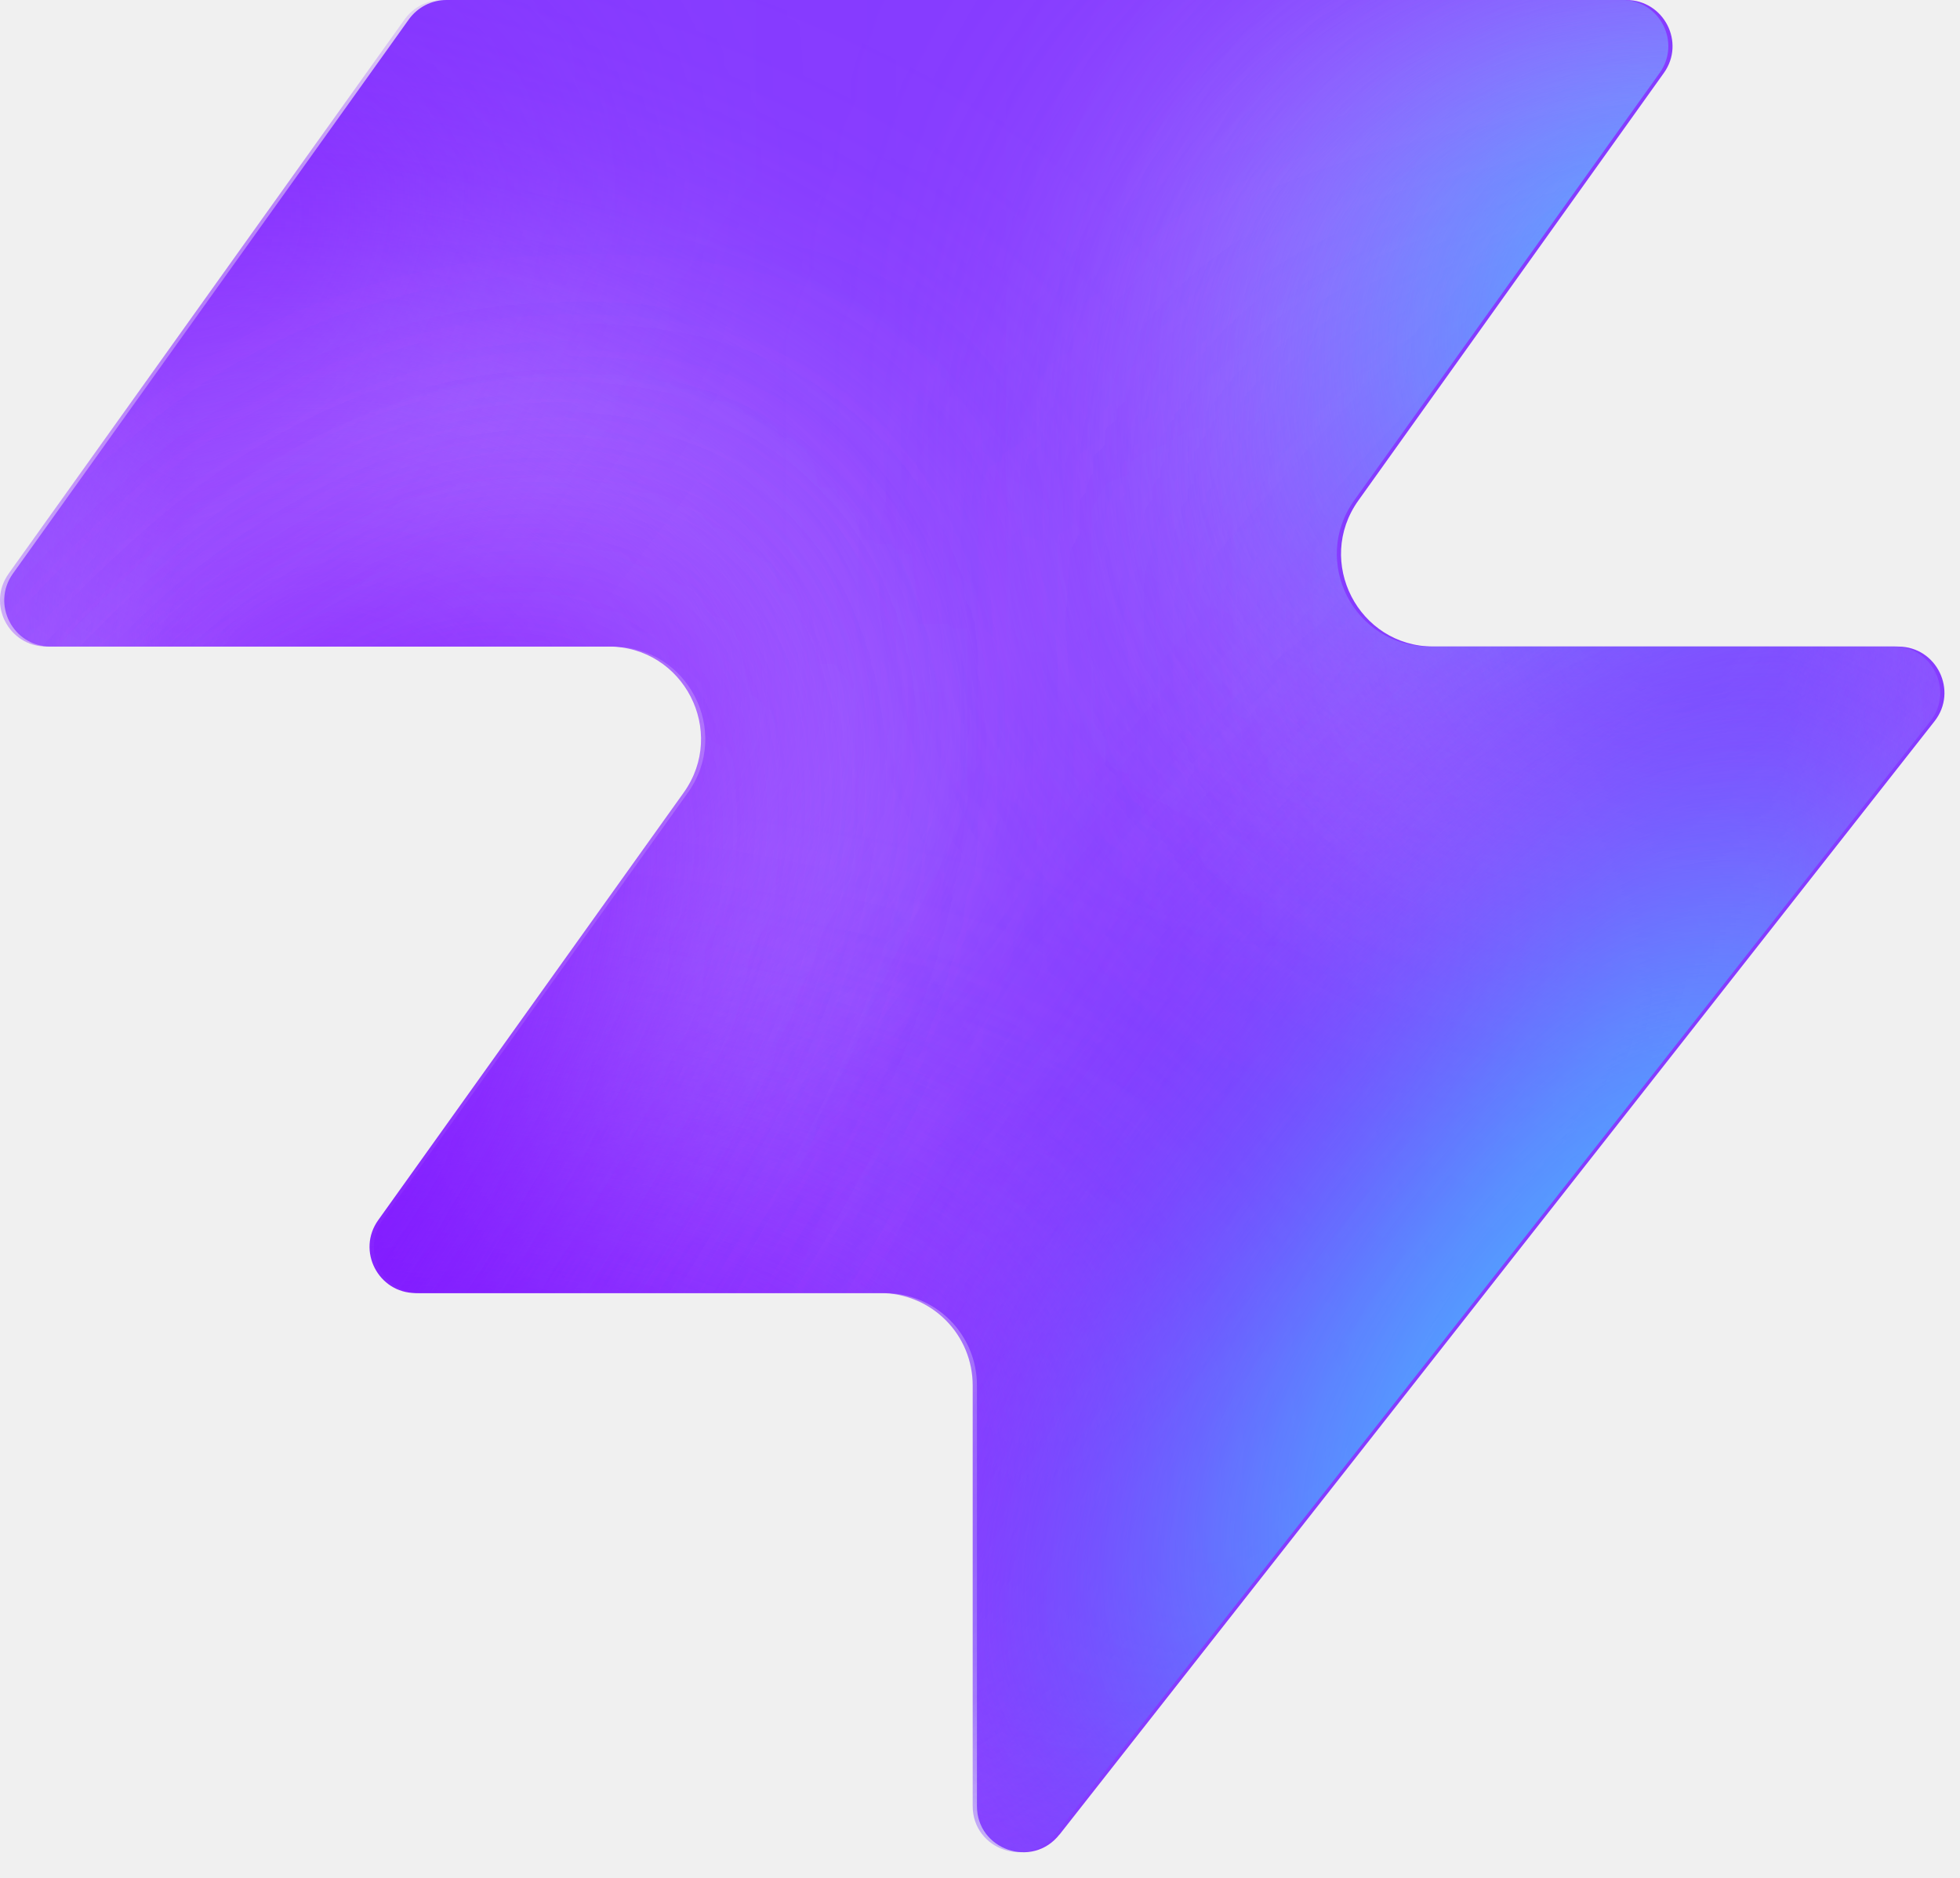
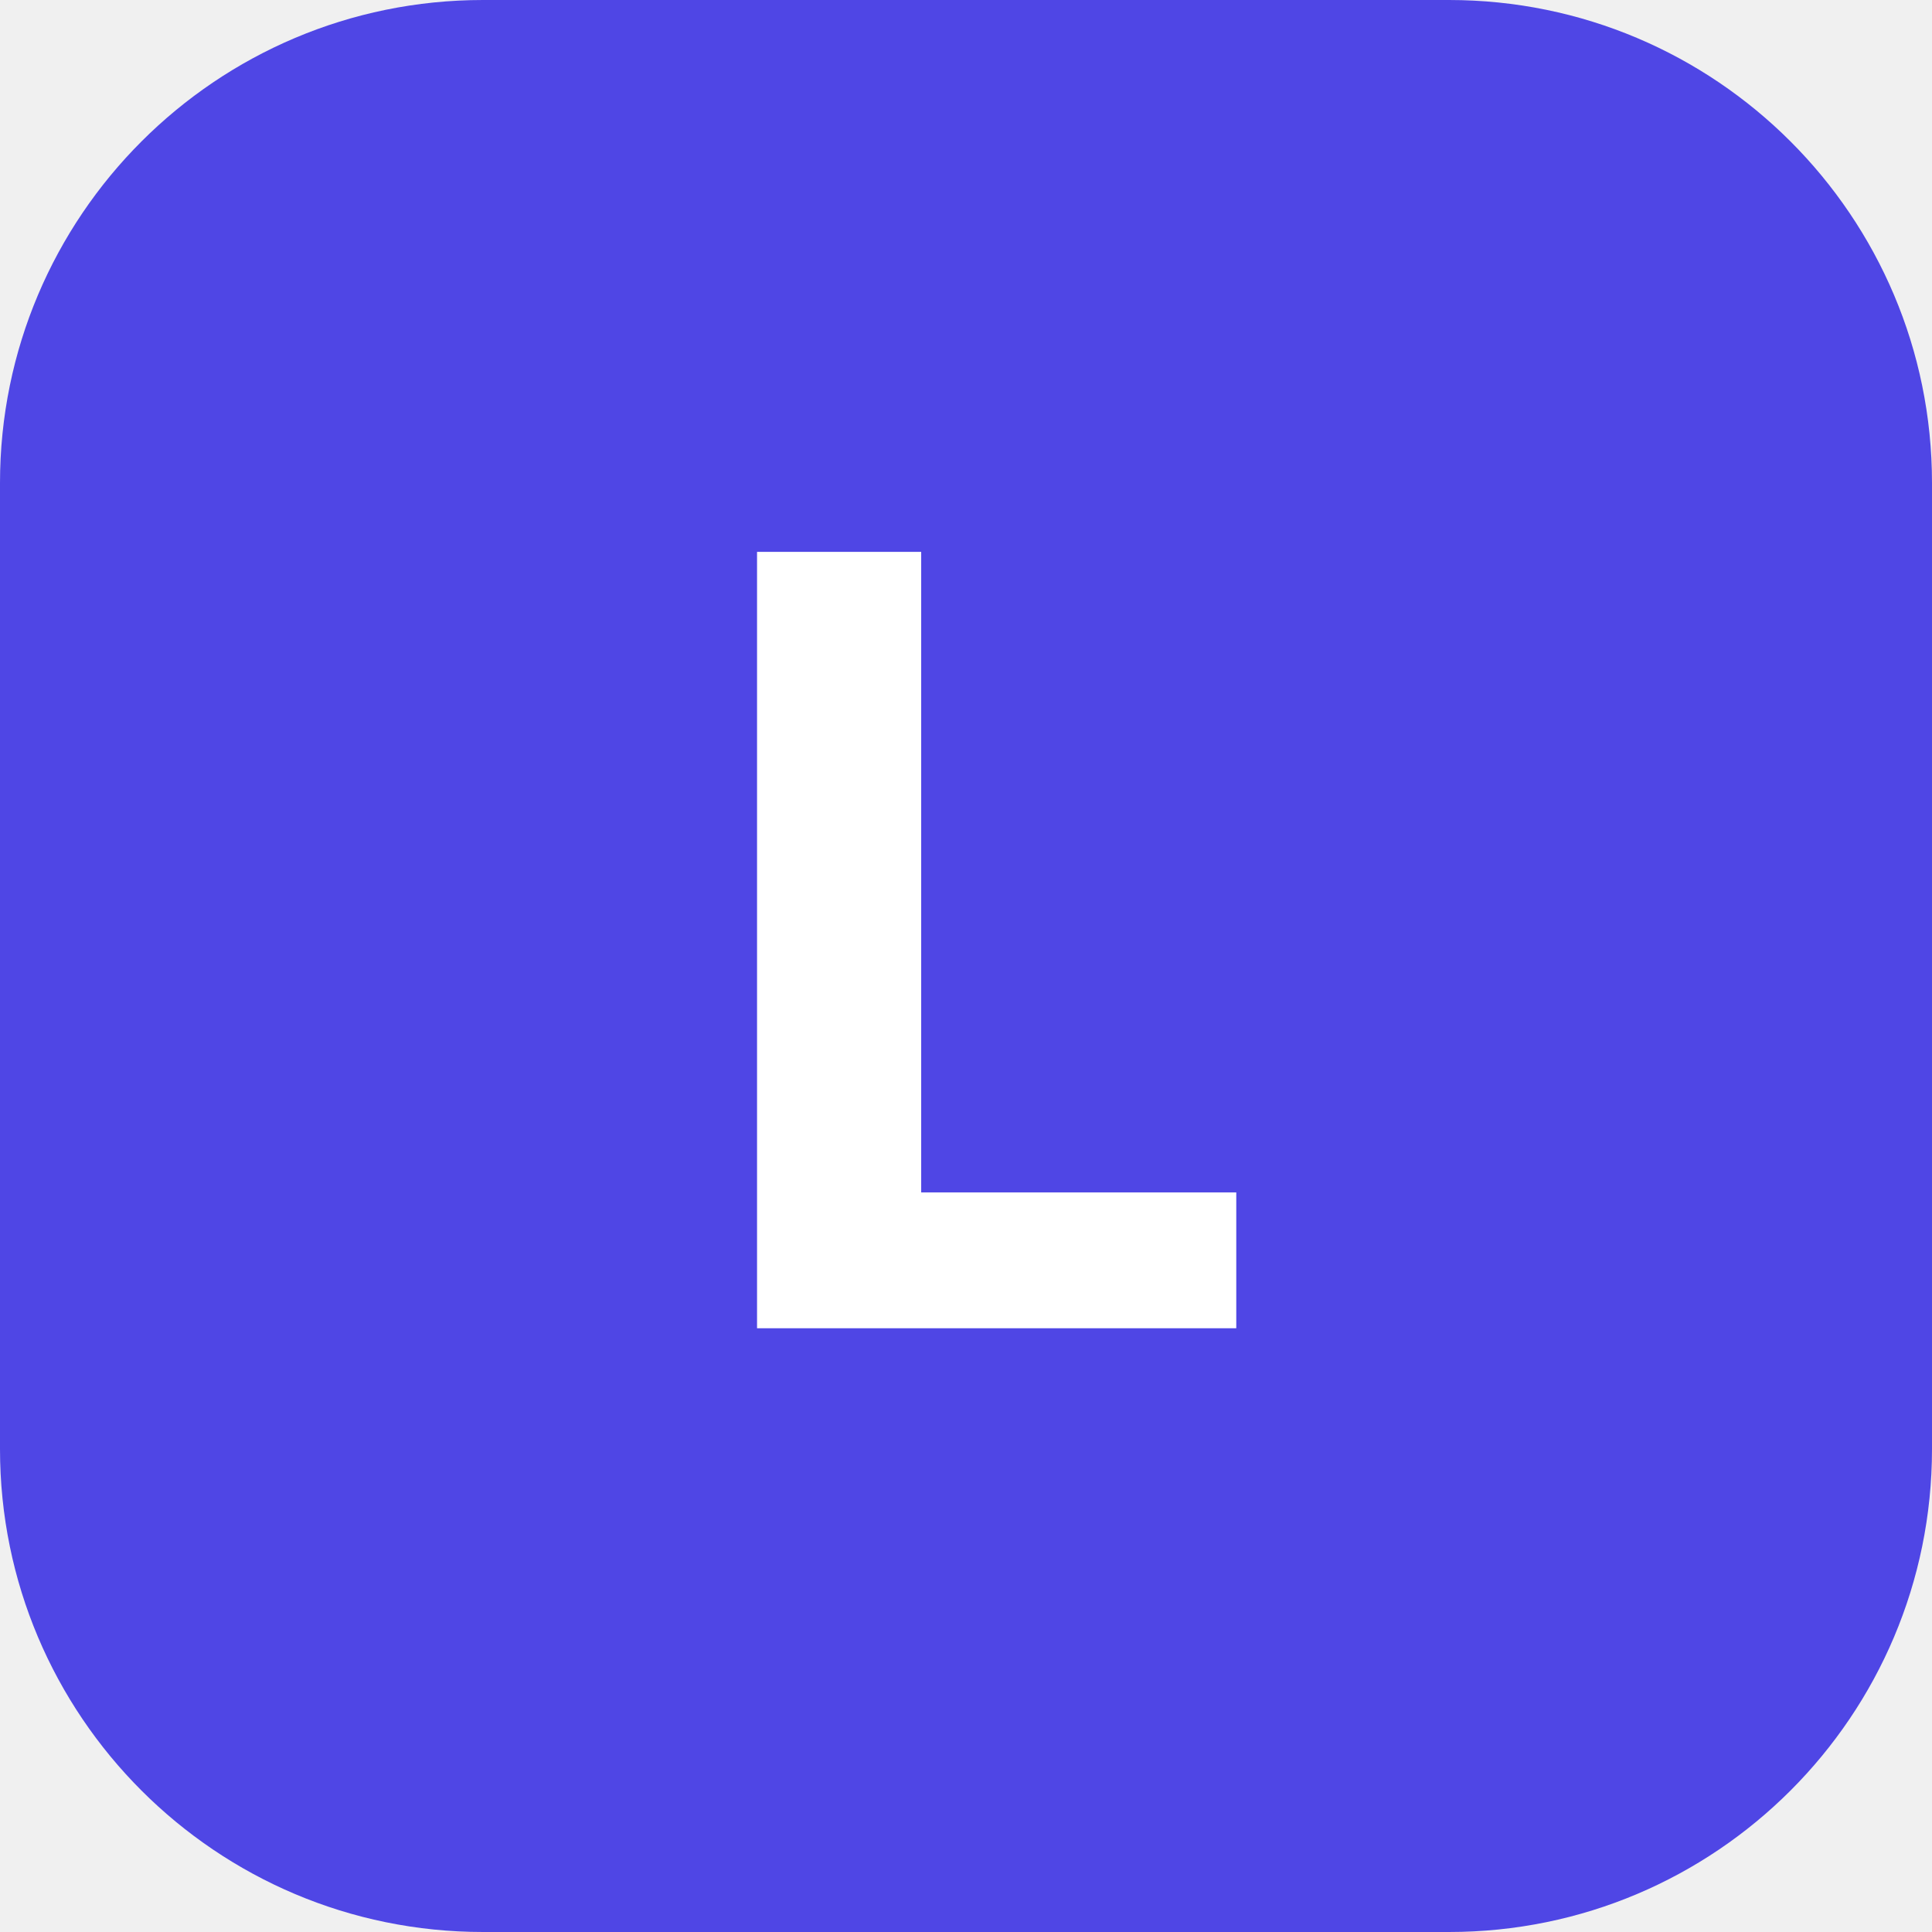
- <svg xmlns="http://www.w3.org/2000/svg" width="48" height="46" fill="none" viewBox="0 0 48 46">
-   <path fill="#863bff" d="M25.946 44.938c-.664.845-2.021.375-2.021-.698V33.937a2.26 2.26 0 0 0-2.262-2.262H10.287c-.92 0-1.456-1.04-.92-1.788l7.48-10.471c1.07-1.497 0-3.578-1.842-3.578H1.237c-.92 0-1.456-1.04-.92-1.788L10.013.474c.214-.297.556-.474.92-.474h28.894c.92 0 1.456 1.04.92 1.788l-7.48 10.471c-1.07 1.498 0 3.579 1.842 3.579h11.377c.943 0 1.473 1.088.89 1.83L25.947 44.94z" style="fill:#863bff;fill:color(display-p3 .525 .23 1);fill-opacity:1" />
-   <mask id="a" width="48" height="46" x="0" y="0" maskUnits="userSpaceOnUse" style="mask-type:alpha">
-     <path fill="#000" d="M25.842 44.938c-.664.844-2.021.375-2.021-.698V33.937a2.26 2.26 0 0 0-2.262-2.262H10.183c-.92 0-1.456-1.04-.92-1.788l7.48-10.471c1.07-1.498 0-3.579-1.842-3.579H1.133c-.92 0-1.456-1.04-.92-1.787L9.91.473c.214-.297.556-.474.92-.474h28.894c.92 0 1.456 1.04.92 1.788l-7.48 10.471c-1.07 1.498 0 3.578 1.842 3.578h11.377c.943 0 1.473 1.088.89 1.832L25.843 44.94z" style="fill:#000;fill-opacity:1" />
-   </mask>
-   <g mask="url(#a)">
-     <g filter="url(#b)">
-       <ellipse cx="5.508" cy="14.704" fill="#ede6ff" rx="5.508" ry="14.704" style="fill:#ede6ff;fill:color(display-p3 .927 .903 1);fill-opacity:1" transform="matrix(.00324 1 1 -.00324 -4.47 31.516)" />
-     </g>
-     <g filter="url(#c)">
-       <ellipse cx="10.399" cy="29.851" fill="#ede6ff" rx="10.399" ry="29.851" style="fill:#ede6ff;fill:color(display-p3 .927 .903 1);fill-opacity:1" transform="matrix(.00324 1 1 -.00324 -39.328 7.883)" />
-     </g>
-     <g filter="url(#d)">
-       <ellipse cx="5.508" cy="30.487" fill="#7e14ff" rx="5.508" ry="30.487" style="fill:#7e14ff;fill:color(display-p3 .492 .077 1);fill-opacity:1" transform="rotate(89.814 -25.913 -14.639)scale(1 -1)" />
-     </g>
-     <g filter="url(#e)">
-       <ellipse cx="5.508" cy="30.599" fill="#7e14ff" rx="5.508" ry="30.599" style="fill:#7e14ff;fill:color(display-p3 .492 .077 1);fill-opacity:1" transform="rotate(89.814 -32.644 -3.334)scale(1 -1)" />
-     </g>
-     <g filter="url(#f)">
-       <ellipse cx="5.508" cy="30.599" fill="#7e14ff" rx="5.508" ry="30.599" style="fill:#7e14ff;fill:color(display-p3 .492 .077 1);fill-opacity:1" transform="matrix(.00324 1 1 -.00324 -34.34 30.47)" />
-     </g>
-     <g filter="url(#g)">
-       <ellipse cx="14.072" cy="22.078" fill="#ede6ff" rx="14.072" ry="22.078" style="fill:#ede6ff;fill:color(display-p3 .927 .903 1);fill-opacity:1" transform="rotate(93.35 24.506 48.493)scale(-1 1)" />
-     </g>
-     <g filter="url(#h)">
-       <ellipse cx="3.47" cy="21.501" fill="#7e14ff" rx="3.47" ry="21.501" style="fill:#7e14ff;fill:color(display-p3 .492 .077 1);fill-opacity:1" transform="rotate(89.009 28.708 47.59)scale(-1 1)" />
-     </g>
-     <g filter="url(#i)">
-       <ellipse cx="3.47" cy="21.501" fill="#7e14ff" rx="3.47" ry="21.501" style="fill:#7e14ff;fill:color(display-p3 .492 .077 1);fill-opacity:1" transform="rotate(89.009 28.708 47.59)scale(-1 1)" />
-     </g>
-     <g filter="url(#j)">
-       <ellipse cx=".387" cy="8.972" fill="#7e14ff" rx="4.407" ry="29.108" style="fill:#7e14ff;fill:color(display-p3 .492 .077 1);fill-opacity:1" transform="rotate(39.51 .387 8.972)" />
-     </g>
-     <g filter="url(#k)">
-       <ellipse cx="47.523" cy="-6.092" fill="#7e14ff" rx="4.407" ry="29.108" style="fill:#7e14ff;fill:color(display-p3 .492 .077 1);fill-opacity:1" transform="rotate(37.892 47.523 -6.092)" />
-     </g>
-     <g filter="url(#l)">
-       <ellipse cx="41.412" cy="6.333" fill="#47bfff" rx="5.971" ry="9.665" style="fill:#47bfff;fill:color(display-p3 .28 .748 1);fill-opacity:1" transform="rotate(37.892 41.412 6.333)" />
-     </g>
-     <g filter="url(#m)">
-       <ellipse cx="-1.879" cy="38.332" fill="#7e14ff" rx="4.407" ry="29.108" style="fill:#7e14ff;fill:color(display-p3 .492 .077 1);fill-opacity:1" transform="rotate(37.892 -1.88 38.332)" />
-     </g>
-     <g filter="url(#n)">
-       <ellipse cx="-1.879" cy="38.332" fill="#7e14ff" rx="4.407" ry="29.108" style="fill:#7e14ff;fill:color(display-p3 .492 .077 1);fill-opacity:1" transform="rotate(37.892 -1.88 38.332)" />
-     </g>
-     <g filter="url(#o)">
-       <ellipse cx="35.651" cy="29.907" fill="#7e14ff" rx="4.407" ry="29.108" style="fill:#7e14ff;fill:color(display-p3 .492 .077 1);fill-opacity:1" transform="rotate(37.892 35.651 29.907)" />
-     </g>
-     <g filter="url(#p)">
-       <ellipse cx="38.418" cy="32.4" fill="#47bfff" rx="5.971" ry="15.297" style="fill:#47bfff;fill:color(display-p3 .28 .748 1);fill-opacity:1" transform="rotate(37.892 38.418 32.4)" />
-     </g>
-   </g>
-   <defs>
-     <filter id="b" width="60.045" height="41.654" x="-19.77" y="16.149" color-interpolation-filters="sRGB" filterUnits="userSpaceOnUse">
-       <feFlood flood-opacity="0" result="BackgroundImageFix" />
-       <feBlend in="SourceGraphic" in2="BackgroundImageFix" result="shape" />
-       <feGaussianBlur result="effect1_foregroundBlur_2002_17158" stdDeviation="7.659" />
-     </filter>
-     <filter id="c" width="90.34" height="51.437" x="-54.613" y="-7.533" color-interpolation-filters="sRGB" filterUnits="userSpaceOnUse">
-       <feFlood flood-opacity="0" result="BackgroundImageFix" />
-       <feBlend in="SourceGraphic" in2="BackgroundImageFix" result="shape" />
-       <feGaussianBlur result="effect1_foregroundBlur_2002_17158" stdDeviation="7.659" />
-     </filter>
-     <filter id="d" width="79.355" height="29.4" x="-49.64" y="2.03" color-interpolation-filters="sRGB" filterUnits="userSpaceOnUse">
-       <feFlood flood-opacity="0" result="BackgroundImageFix" />
-       <feBlend in="SourceGraphic" in2="BackgroundImageFix" result="shape" />
-       <feGaussianBlur result="effect1_foregroundBlur_2002_17158" stdDeviation="4.596" />
-     </filter>
-     <filter id="e" width="79.579" height="29.4" x="-45.045" y="20.029" color-interpolation-filters="sRGB" filterUnits="userSpaceOnUse">
-       <feFlood flood-opacity="0" result="BackgroundImageFix" />
-       <feBlend in="SourceGraphic" in2="BackgroundImageFix" result="shape" />
-       <feGaussianBlur result="effect1_foregroundBlur_2002_17158" stdDeviation="4.596" />
-     </filter>
-     <filter id="f" width="79.579" height="29.4" x="-43.513" y="21.178" color-interpolation-filters="sRGB" filterUnits="userSpaceOnUse">
-       <feFlood flood-opacity="0" result="BackgroundImageFix" />
-       <feBlend in="SourceGraphic" in2="BackgroundImageFix" result="shape" />
-       <feGaussianBlur result="effect1_foregroundBlur_2002_17158" stdDeviation="4.596" />
-     </filter>
-     <filter id="g" width="74.749" height="58.852" x="15.756" y="-17.901" color-interpolation-filters="sRGB" filterUnits="userSpaceOnUse">
-       <feFlood flood-opacity="0" result="BackgroundImageFix" />
-       <feBlend in="SourceGraphic" in2="BackgroundImageFix" result="shape" />
-       <feGaussianBlur result="effect1_foregroundBlur_2002_17158" stdDeviation="7.659" />
-     </filter>
-     <filter id="h" width="61.377" height="25.362" x="23.548" y="2.284" color-interpolation-filters="sRGB" filterUnits="userSpaceOnUse">
-       <feFlood flood-opacity="0" result="BackgroundImageFix" />
-       <feBlend in="SourceGraphic" in2="BackgroundImageFix" result="shape" />
-       <feGaussianBlur result="effect1_foregroundBlur_2002_17158" stdDeviation="4.596" />
-     </filter>
-     <filter id="i" width="61.377" height="25.362" x="23.548" y="2.284" color-interpolation-filters="sRGB" filterUnits="userSpaceOnUse">
-       <feFlood flood-opacity="0" result="BackgroundImageFix" />
-       <feBlend in="SourceGraphic" in2="BackgroundImageFix" result="shape" />
-       <feGaussianBlur result="effect1_foregroundBlur_2002_17158" stdDeviation="4.596" />
-     </filter>
-     <filter id="j" width="56.045" height="63.649" x="-27.636" y="-22.853" color-interpolation-filters="sRGB" filterUnits="userSpaceOnUse">
-       <feFlood flood-opacity="0" result="BackgroundImageFix" />
-       <feBlend in="SourceGraphic" in2="BackgroundImageFix" result="shape" />
-       <feGaussianBlur result="effect1_foregroundBlur_2002_17158" stdDeviation="4.596" />
-     </filter>
-     <filter id="k" width="54.814" height="64.646" x="20.116" y="-38.415" color-interpolation-filters="sRGB" filterUnits="userSpaceOnUse">
-       <feFlood flood-opacity="0" result="BackgroundImageFix" />
-       <feBlend in="SourceGraphic" in2="BackgroundImageFix" result="shape" />
-       <feGaussianBlur result="effect1_foregroundBlur_2002_17158" stdDeviation="4.596" />
-     </filter>
-     <filter id="l" width="33.541" height="35.313" x="24.641" y="-11.323" color-interpolation-filters="sRGB" filterUnits="userSpaceOnUse">
-       <feFlood flood-opacity="0" result="BackgroundImageFix" />
-       <feBlend in="SourceGraphic" in2="BackgroundImageFix" result="shape" />
-       <feGaussianBlur result="effect1_foregroundBlur_2002_17158" stdDeviation="4.596" />
-     </filter>
-     <filter id="m" width="54.814" height="64.646" x="-29.286" y="6.009" color-interpolation-filters="sRGB" filterUnits="userSpaceOnUse">
-       <feFlood flood-opacity="0" result="BackgroundImageFix" />
-       <feBlend in="SourceGraphic" in2="BackgroundImageFix" result="shape" />
-       <feGaussianBlur result="effect1_foregroundBlur_2002_17158" stdDeviation="4.596" />
-     </filter>
-     <filter id="n" width="54.814" height="64.646" x="-29.286" y="6.009" color-interpolation-filters="sRGB" filterUnits="userSpaceOnUse">
-       <feFlood flood-opacity="0" result="BackgroundImageFix" />
-       <feBlend in="SourceGraphic" in2="BackgroundImageFix" result="shape" />
-       <feGaussianBlur result="effect1_foregroundBlur_2002_17158" stdDeviation="4.596" />
-     </filter>
-     <filter id="o" width="54.814" height="64.646" x="8.244" y="-2.416" color-interpolation-filters="sRGB" filterUnits="userSpaceOnUse">
-       <feFlood flood-opacity="0" result="BackgroundImageFix" />
-       <feBlend in="SourceGraphic" in2="BackgroundImageFix" result="shape" />
-       <feGaussianBlur result="effect1_foregroundBlur_2002_17158" stdDeviation="4.596" />
-     </filter>
-     <filter id="p" width="39.409" height="43.623" x="18.713" y="10.588" color-interpolation-filters="sRGB" filterUnits="userSpaceOnUse">
-       <feFlood flood-opacity="0" result="BackgroundImageFix" />
-       <feBlend in="SourceGraphic" in2="BackgroundImageFix" result="shape" />
-       <feGaussianBlur result="effect1_foregroundBlur_2002_17158" stdDeviation="4.596" />
-     </filter>
-   </defs>
+ <svg xmlns="http://www.w3.org/2000/svg" width="32" height="32" viewBox="0 0 32 32">
+   <rect width="32" height="32" rx="8" fill="#4f46e5" />
+   <text x="16" y="22" text-anchor="middle" font-family="Space Grotesk, system-ui, sans-serif" font-weight="700" font-size="18" fill="#ffffff">L</text>
</svg>
